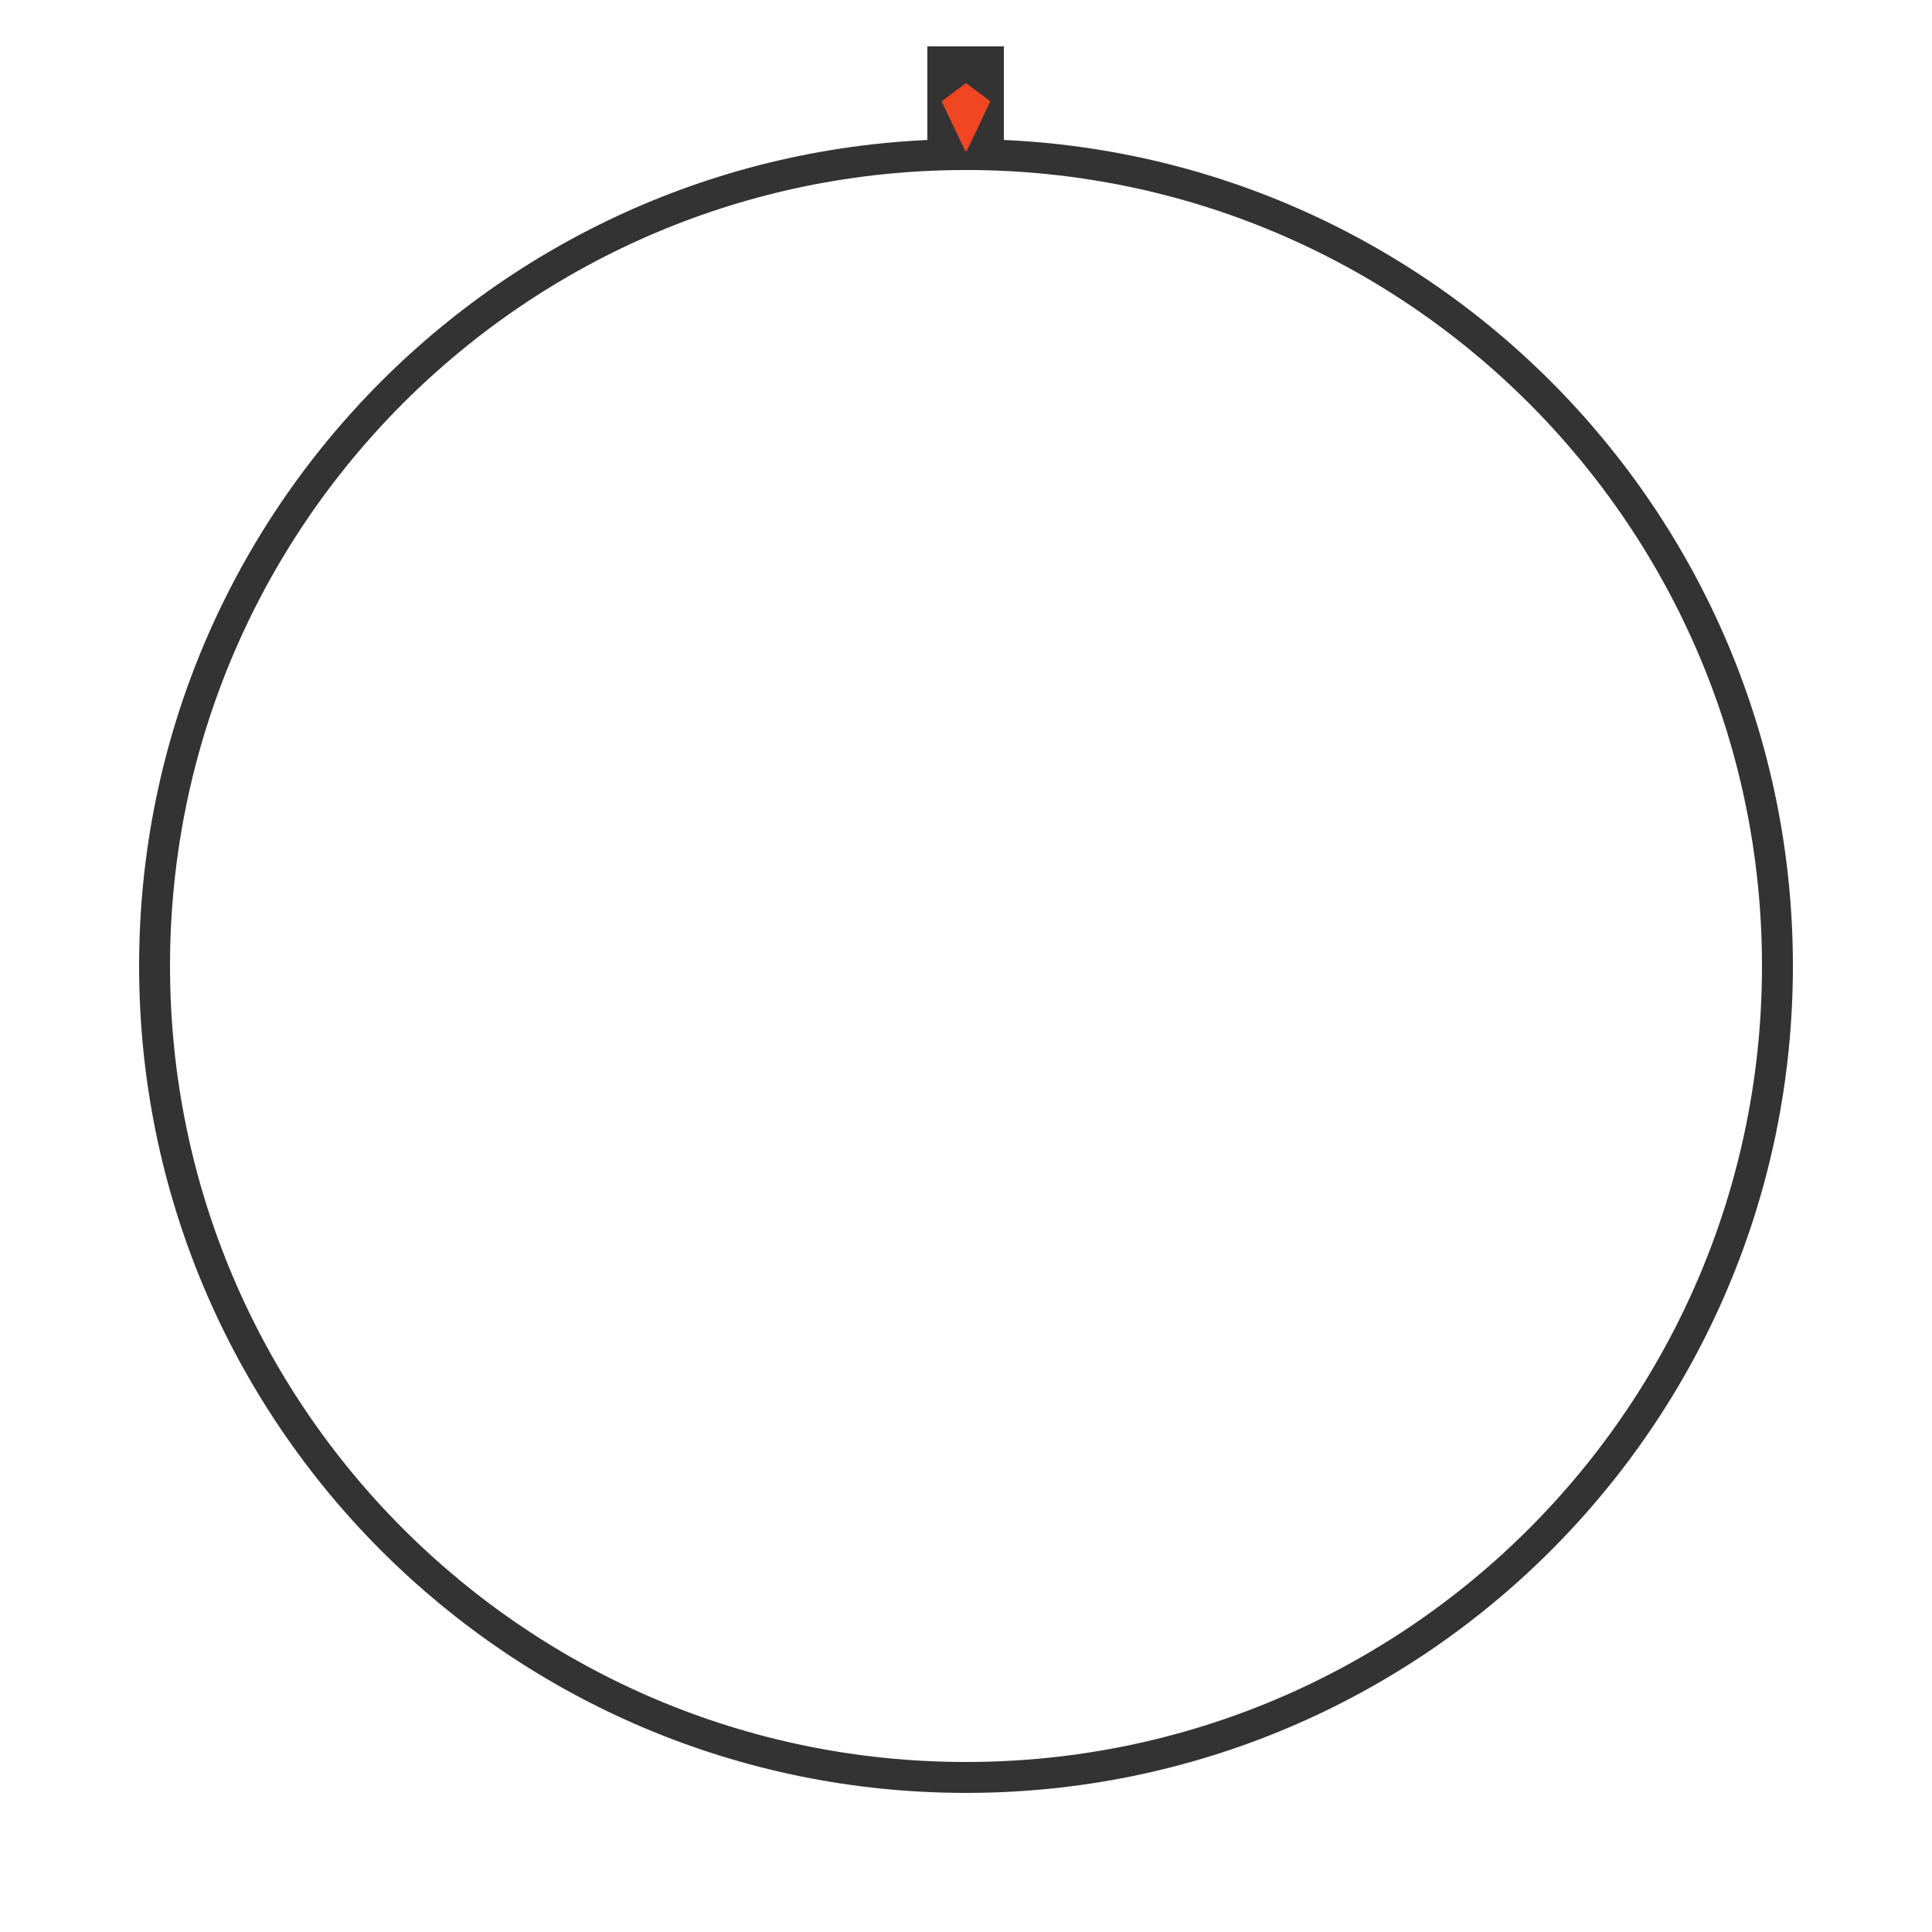
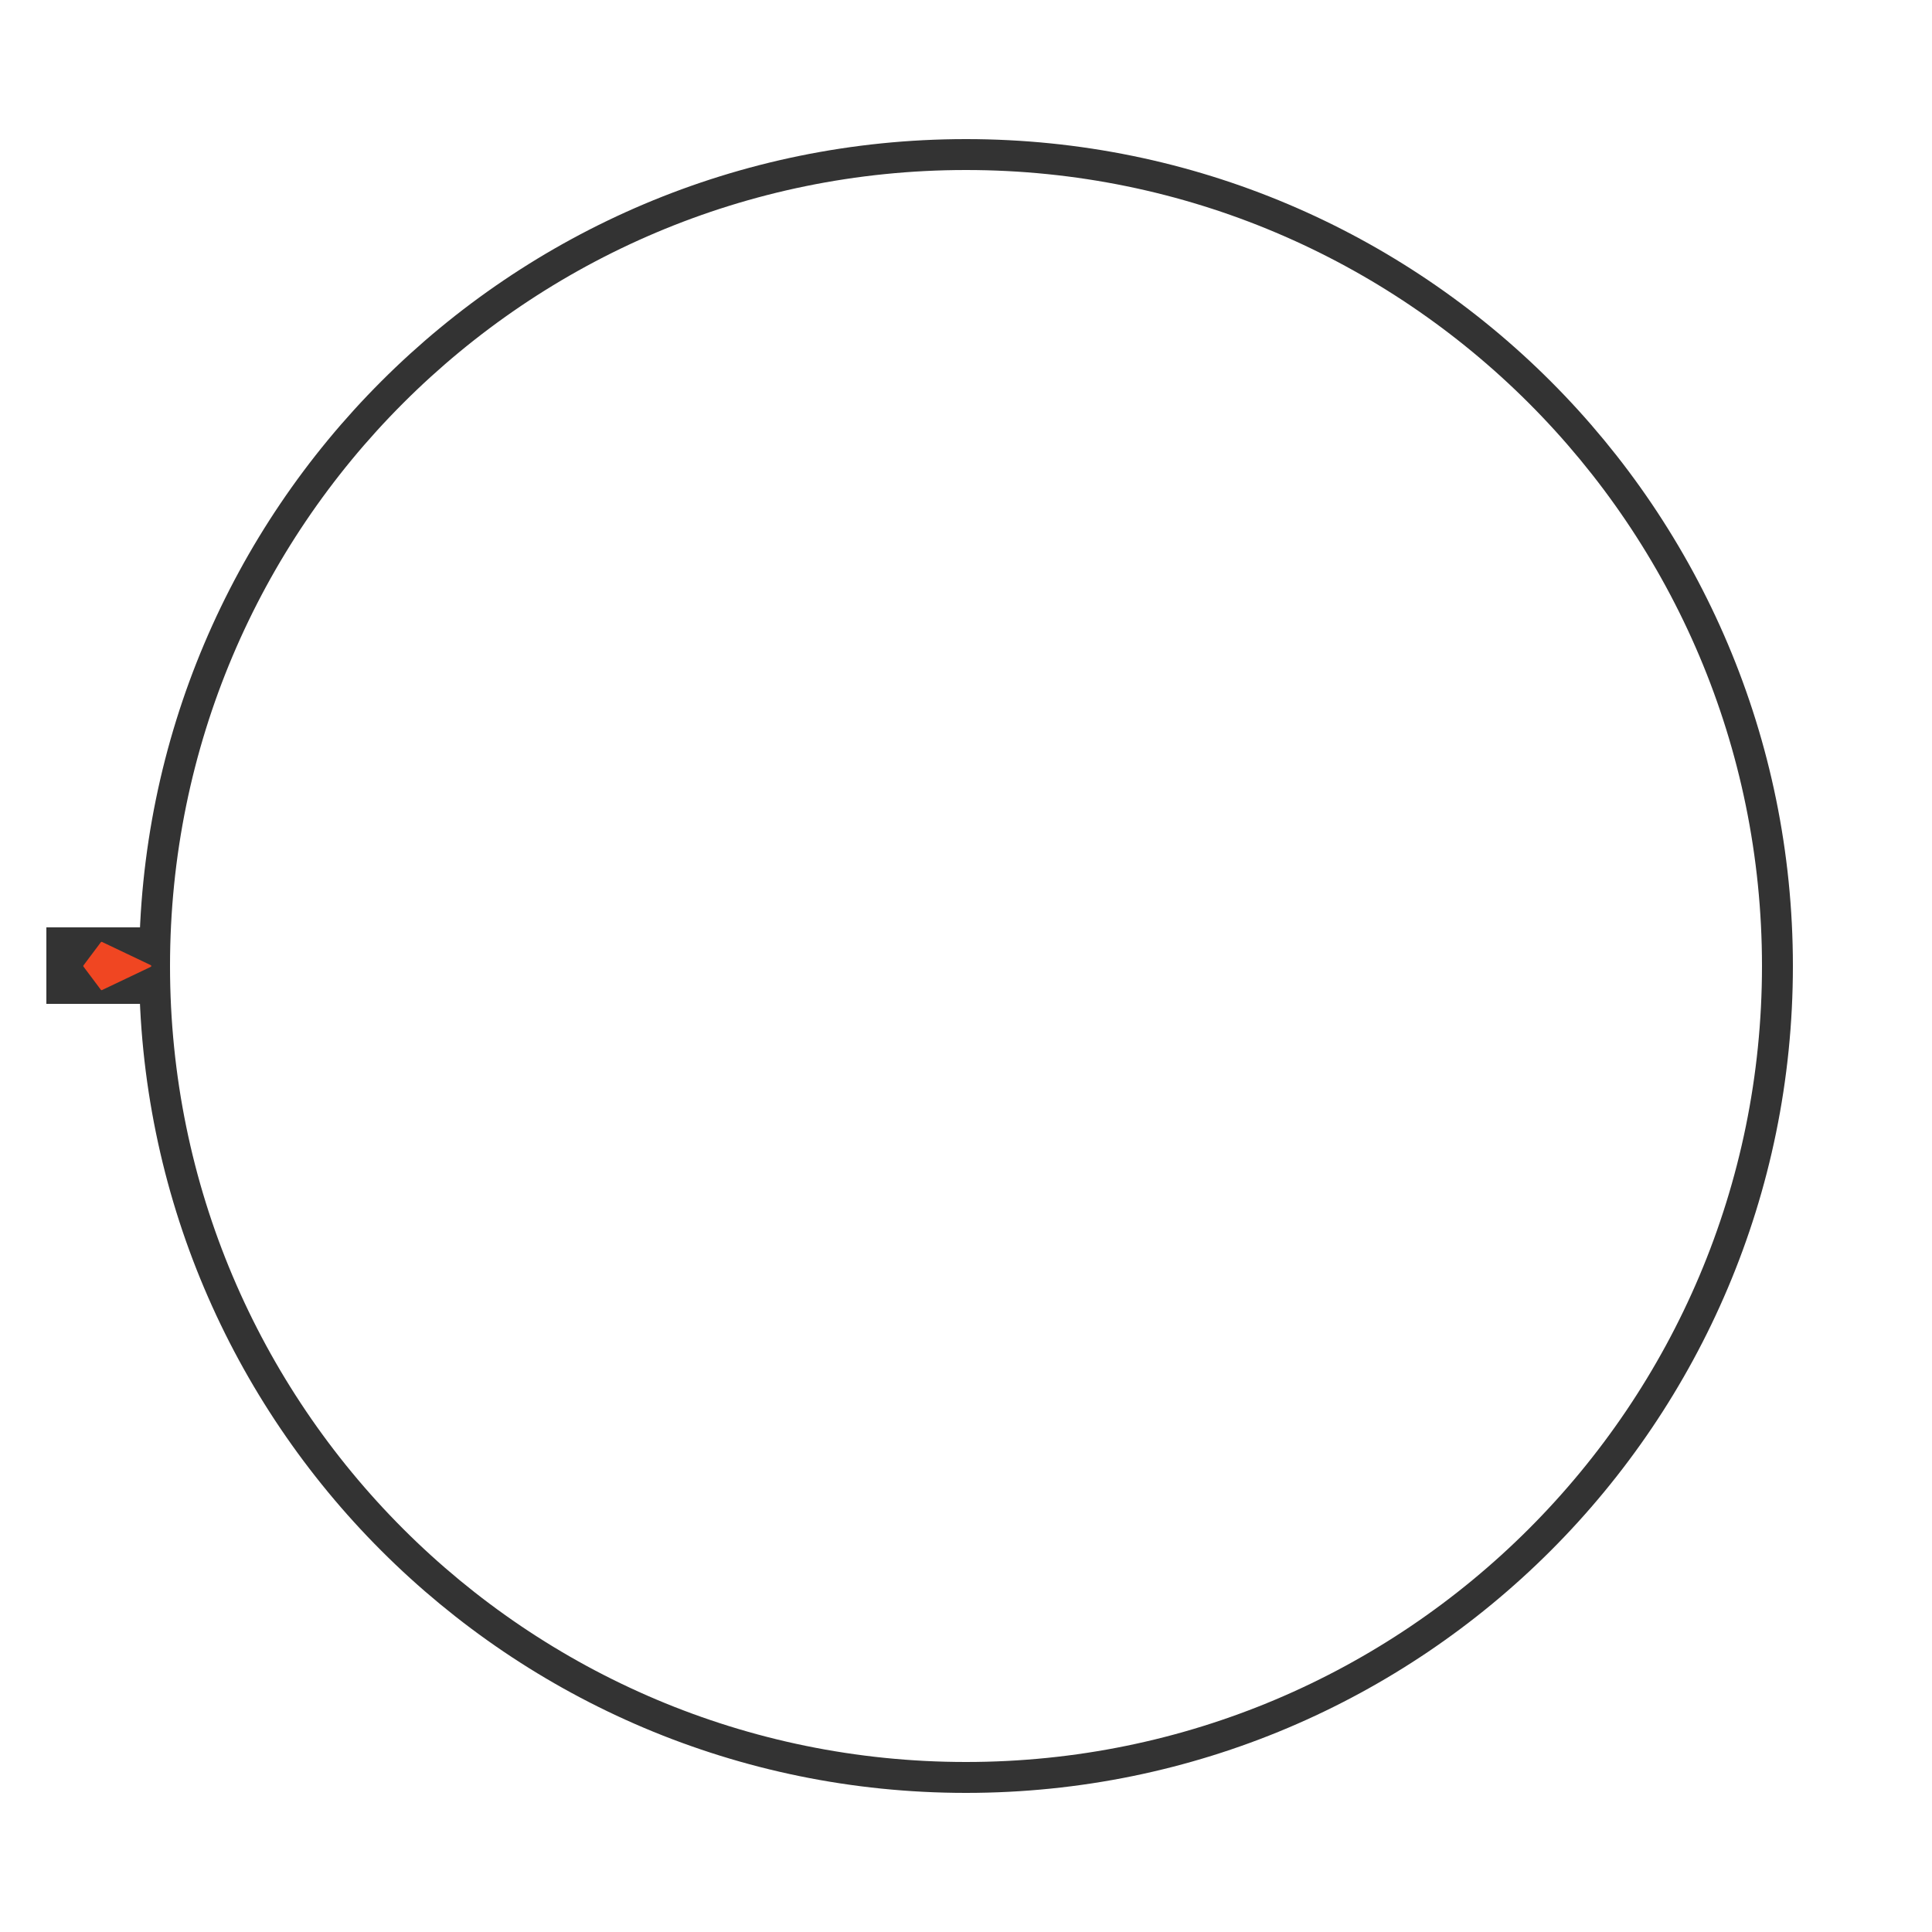
<svg xmlns="http://www.w3.org/2000/svg" width="100%" height="100%" viewBox="0 0 500 500" version="1.1" xml:space="preserve" style="fill-rule:evenodd;clip-rule:evenodd;stroke-miterlimit:10;">
  <circle cx="250" cy="250" r="210" style="fill:none;stroke:rgb(51,51,51);stroke-width:8px;" />
-   <path d="M250,41.7C253.3,41.7 256.6,41.8 259.8,42L259.8,12L240,12L240,42C243.4,41.8 246.7,41.7 250,41.7Z" style="fill:rgb(51,51,51);fill-rule:nonzero;" />
+   <path d="M41.7,250C41.7,253.3 41.8,256.6 42,259.8L12,259.8L12,240L42,240C41.8,243.4 41.7,246.7 41.7,250Z" style="fill:rgb(51,51,51);fill-rule:nonzero;" />
  <g>
-     <path d="M256,26.3L250,21.8L244,26.3L250,38.9L256,26.3Z" style="fill:rgb(240,70,34);fill-rule:nonzero;stroke:rgb(240,70,34);stroke-width:0.5px;stroke-linejoin:round;" />
+     <path d="M26.3,244L21.8,250L26.3,256L38.9,250L26.3,244Z" style="fill:rgb(240,70,34);fill-rule:nonzero;stroke:rgb(240,70,34);stroke-width:0.5px;stroke-linejoin:round;" />
  </g>
</svg>
